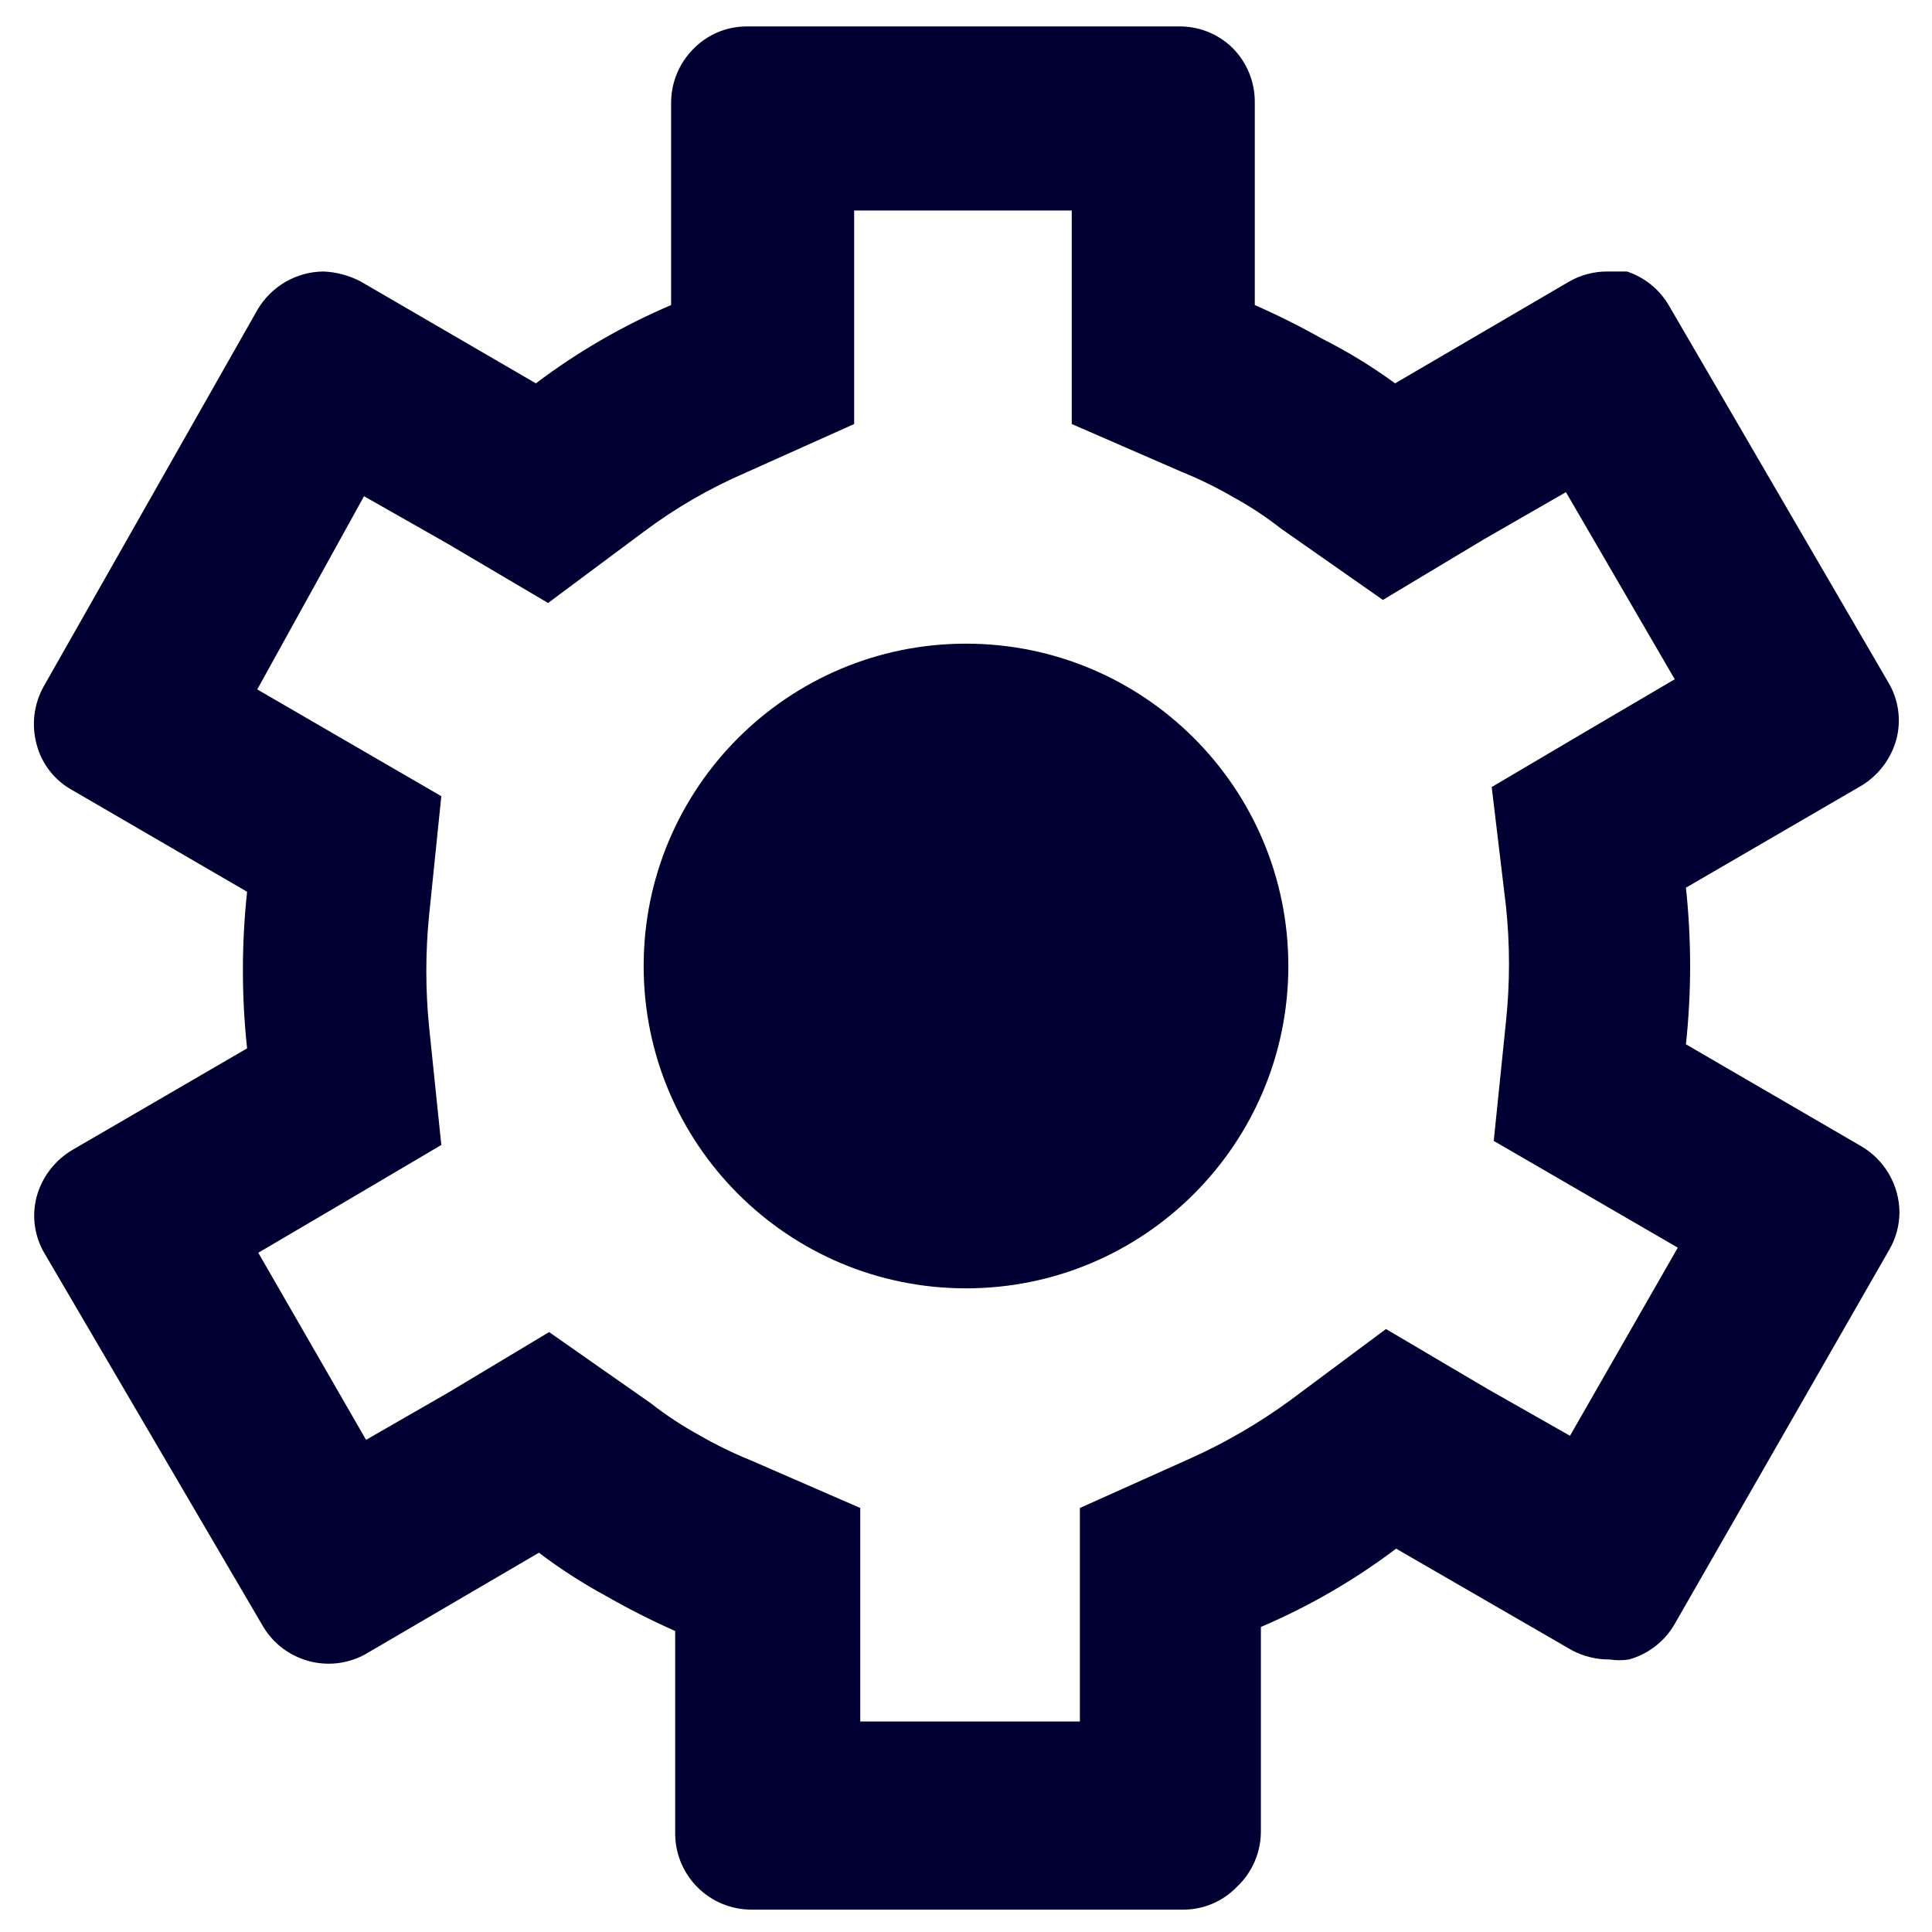
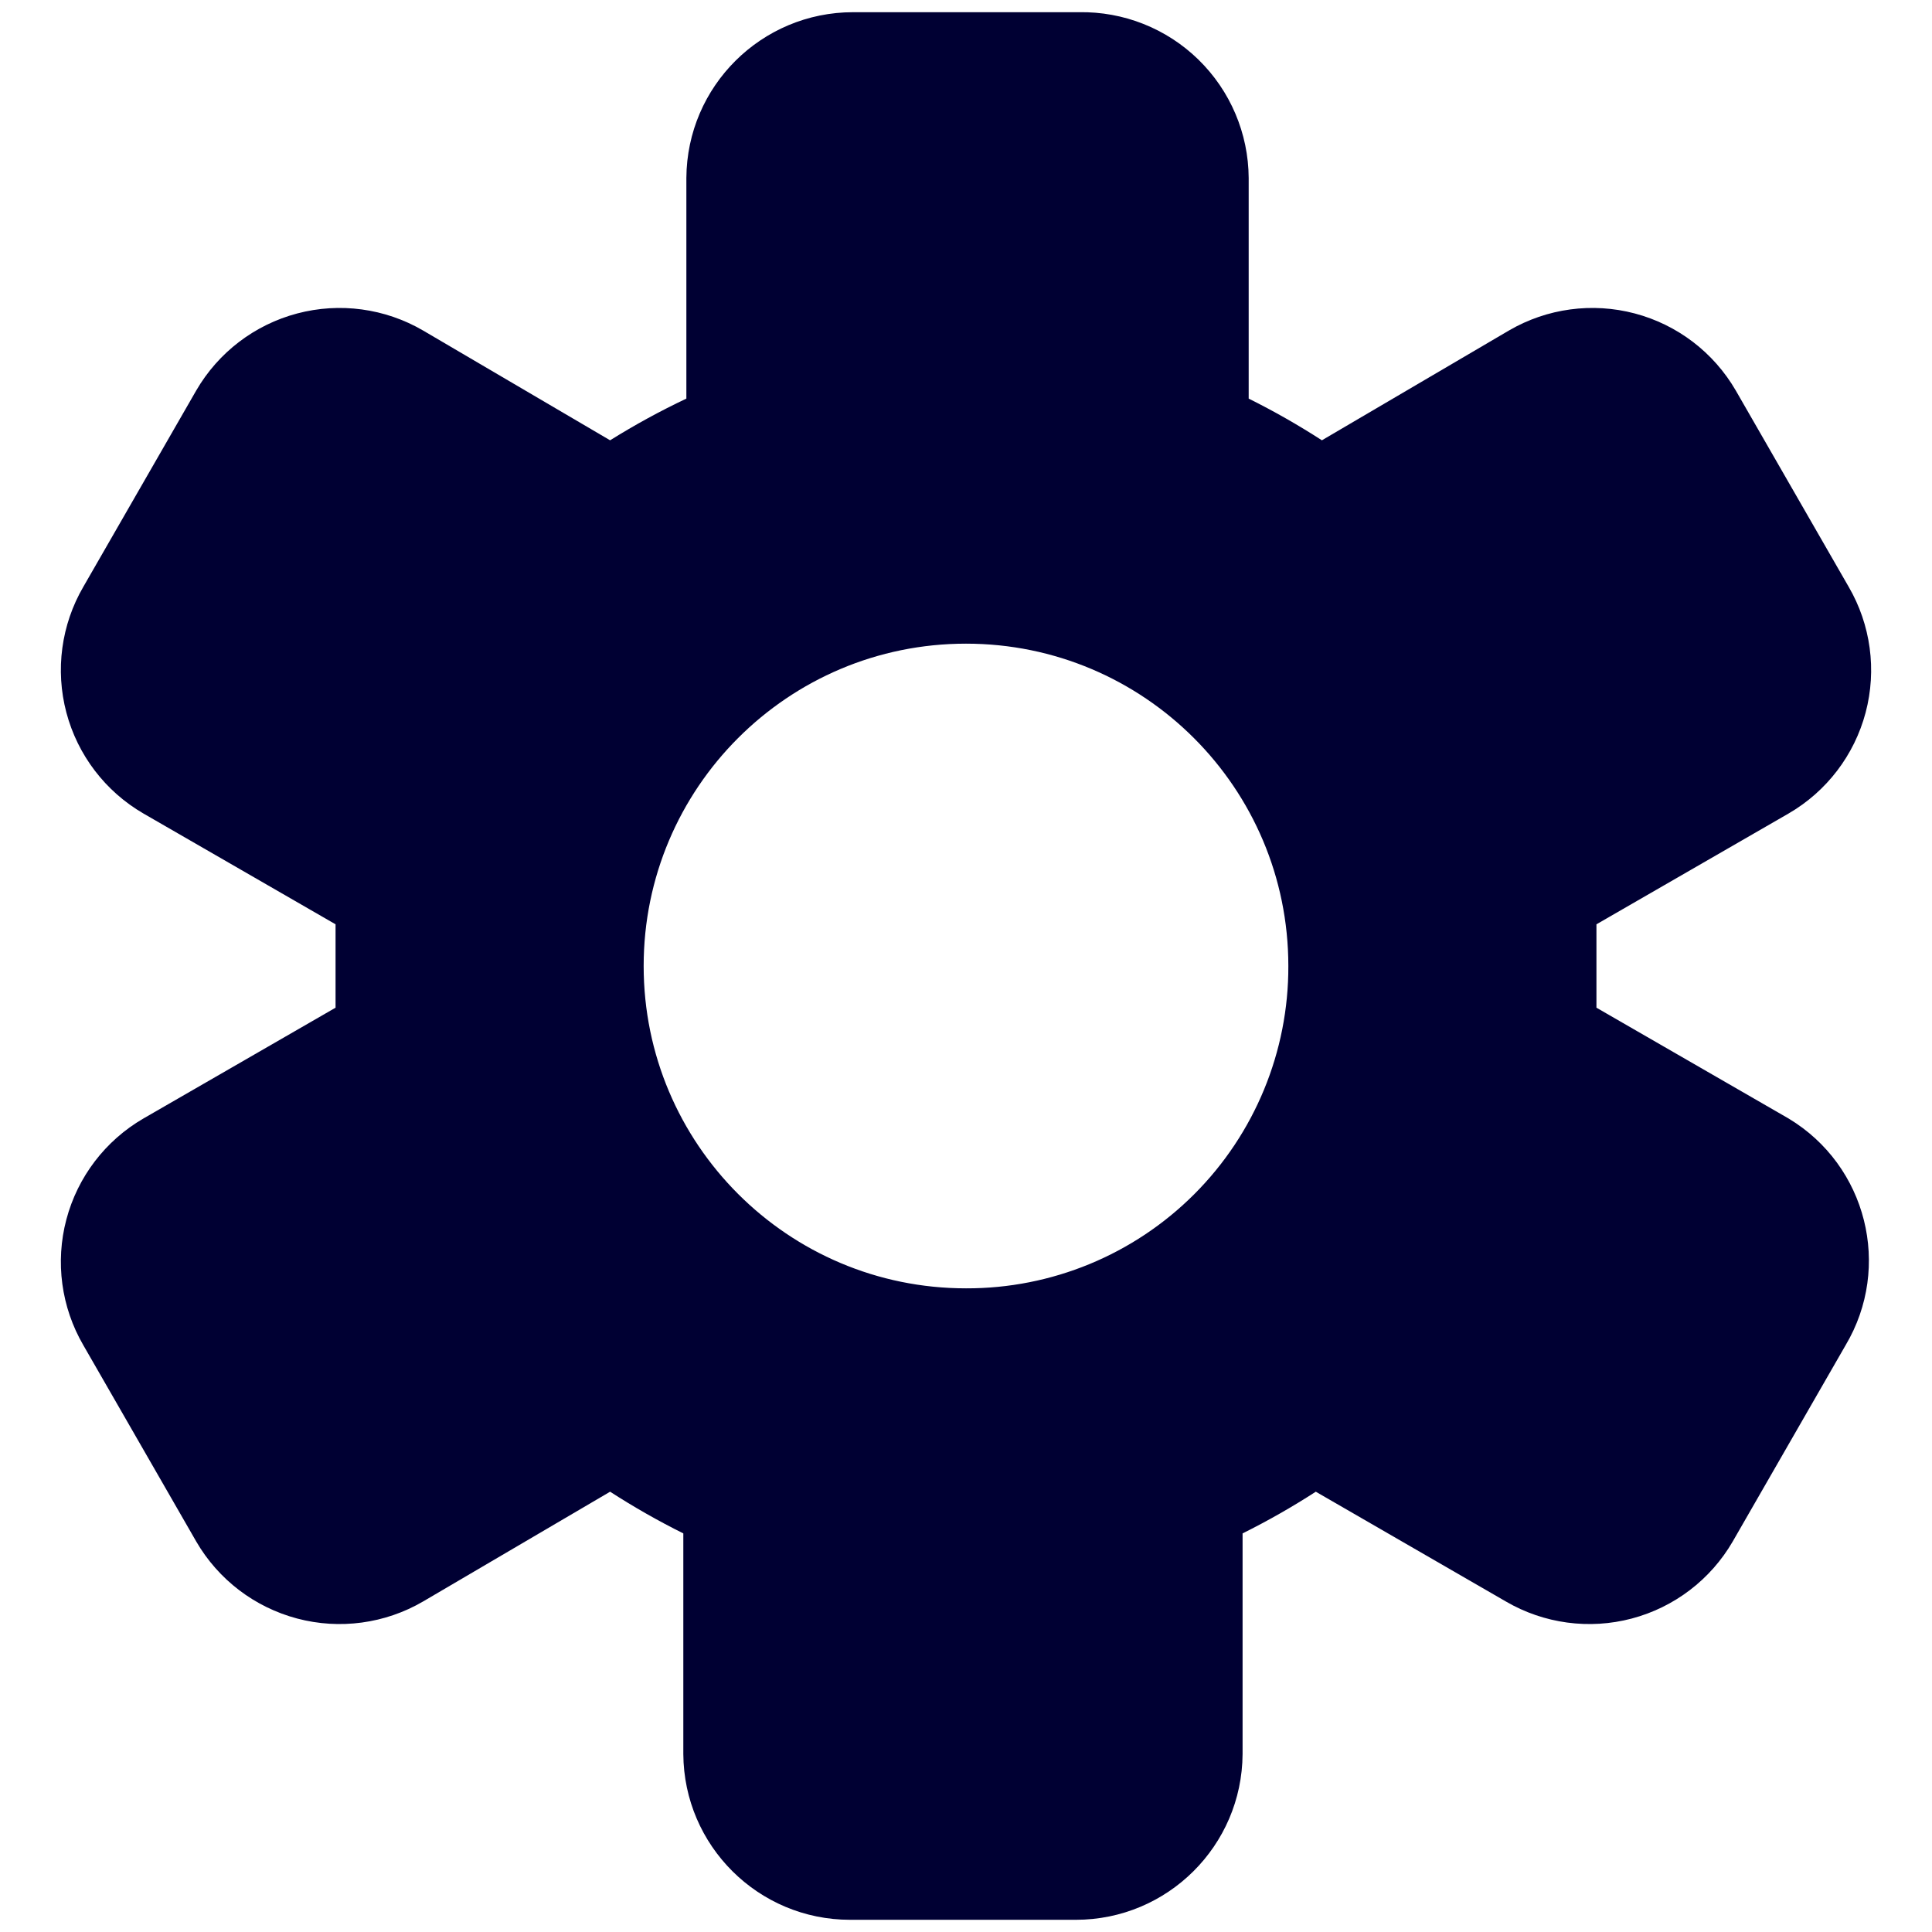
<svg xmlns="http://www.w3.org/2000/svg" viewBox="0 0 19 19">
  <style>*{fill:#003}</style>
-   <path d="M10.54 2.06v2.11l1.08.47a4 4 0 01.51.25 3.46 3.46 0 01.47.31l1 .7 1-.6.8-.46 1.07 1.84-.8.47-1 .59.14 1.17a5.43 5.43 0 010 1.14l-.12 1.17 1 .58.81.47-1.06 1.85-.81-.46-1-.59-.94.7a5.46 5.46 0 01-1 .58l-1.07.48v2.1H8.46v-2.1l-1.08-.47a4 4 0 01-.51-.25 3.46 3.46 0 01-.47-.31l-1-.7-1 .6-.8.46-1.06-1.84.8-.47 1-.59-.12-1.16a5.53 5.53 0 010-1.1l.12-1.17-1-.58-.81-.47 1.05-1.9.81.46 1 .59.94-.7a4.93 4.93 0 011-.58l1.07-.48v-2.1h2.14M11.59.26H7.34a.73.73 0 00-.52.22.75.75 0 00-.22.52v2a6.31 6.31 0 00-1.33.77l-1.72-1a.86.86 0 00-.37-.1.76.76 0 00-.65.38l-2.1 3.7a.76.76 0 00-.07.57.72.72 0 00.35.45l1.72 1a7.21 7.21 0 000 1.54l-1.72 1a.77.77 0 00-.35.46.73.73 0 00.08.56L2.59 16a.75.75 0 001 .27l1.71-1a5.12 5.12 0 00.65.42 7.43 7.43 0 00.69.35v2a.75.75 0 00.75.74h4.25a.73.73 0 00.52-.22.75.75 0 00.24-.56v-2a6.31 6.31 0 001.33-.77l1.73 1a.78.78 0 00.37.09.62.62 0 00.19 0 .75.75 0 00.45-.35l2.11-3.68a.74.74 0 00.1-.37.76.76 0 00-.38-.65l-1.72-1a7.21 7.21 0 000-1.54l1.72-1a.77.77 0 00.35-.46.73.73 0 00-.08-.56L16.41 3a.75.75 0 00-.41-.33h-.19a.75.75 0 00-.38.1l-1.71 1a5.12 5.12 0 00-.72-.44 7.43 7.43 0 00-.66-.33V1a.75.75 0 00-.22-.53.74.74 0 00-.53-.21z" />
-   <circle cx="9.5" cy="9.5" r="3.17" />
+   <path d="M17.59 11L15.7 9.91V9.5v-.41L17.59 8a1.63 1.63 0 00.59-2.23l-1.11-1.93a1.63 1.63 0 00-2.23-.59L13 4.33a7.38 7.38 0 00-.72-.41V1.75A1.64 1.64 0 0010.61.12H8.39a1.64 1.64 0 00-1.64 1.63v2.17a7.38 7.38 0 00-.75.41L4.16 3.25a1.63 1.63 0 00-2.23.59L.82 5.77A1.63 1.63 0 001.41 8L3.3 9.09v.82L1.41 11a1.63 1.63 0 00-.59 2.23l1.11 1.93a1.63 1.63 0 002.23.59L6 14.67a7.38 7.38 0 00.72.41v2.17a1.64 1.64 0 001.64 1.63h2.22a1.64 1.64 0 001.64-1.63v-2.17a7.38 7.38 0 00.72-.41l1.87 1.08a1.63 1.63 0 002.23-.59l1.11-1.93a1.63 1.63 0 00-.56-2.23zM9.5 12.67a3.17 3.17 0 113.17-3.17 3.16 3.16 0 01-3.17 3.17z" />
</svg>
